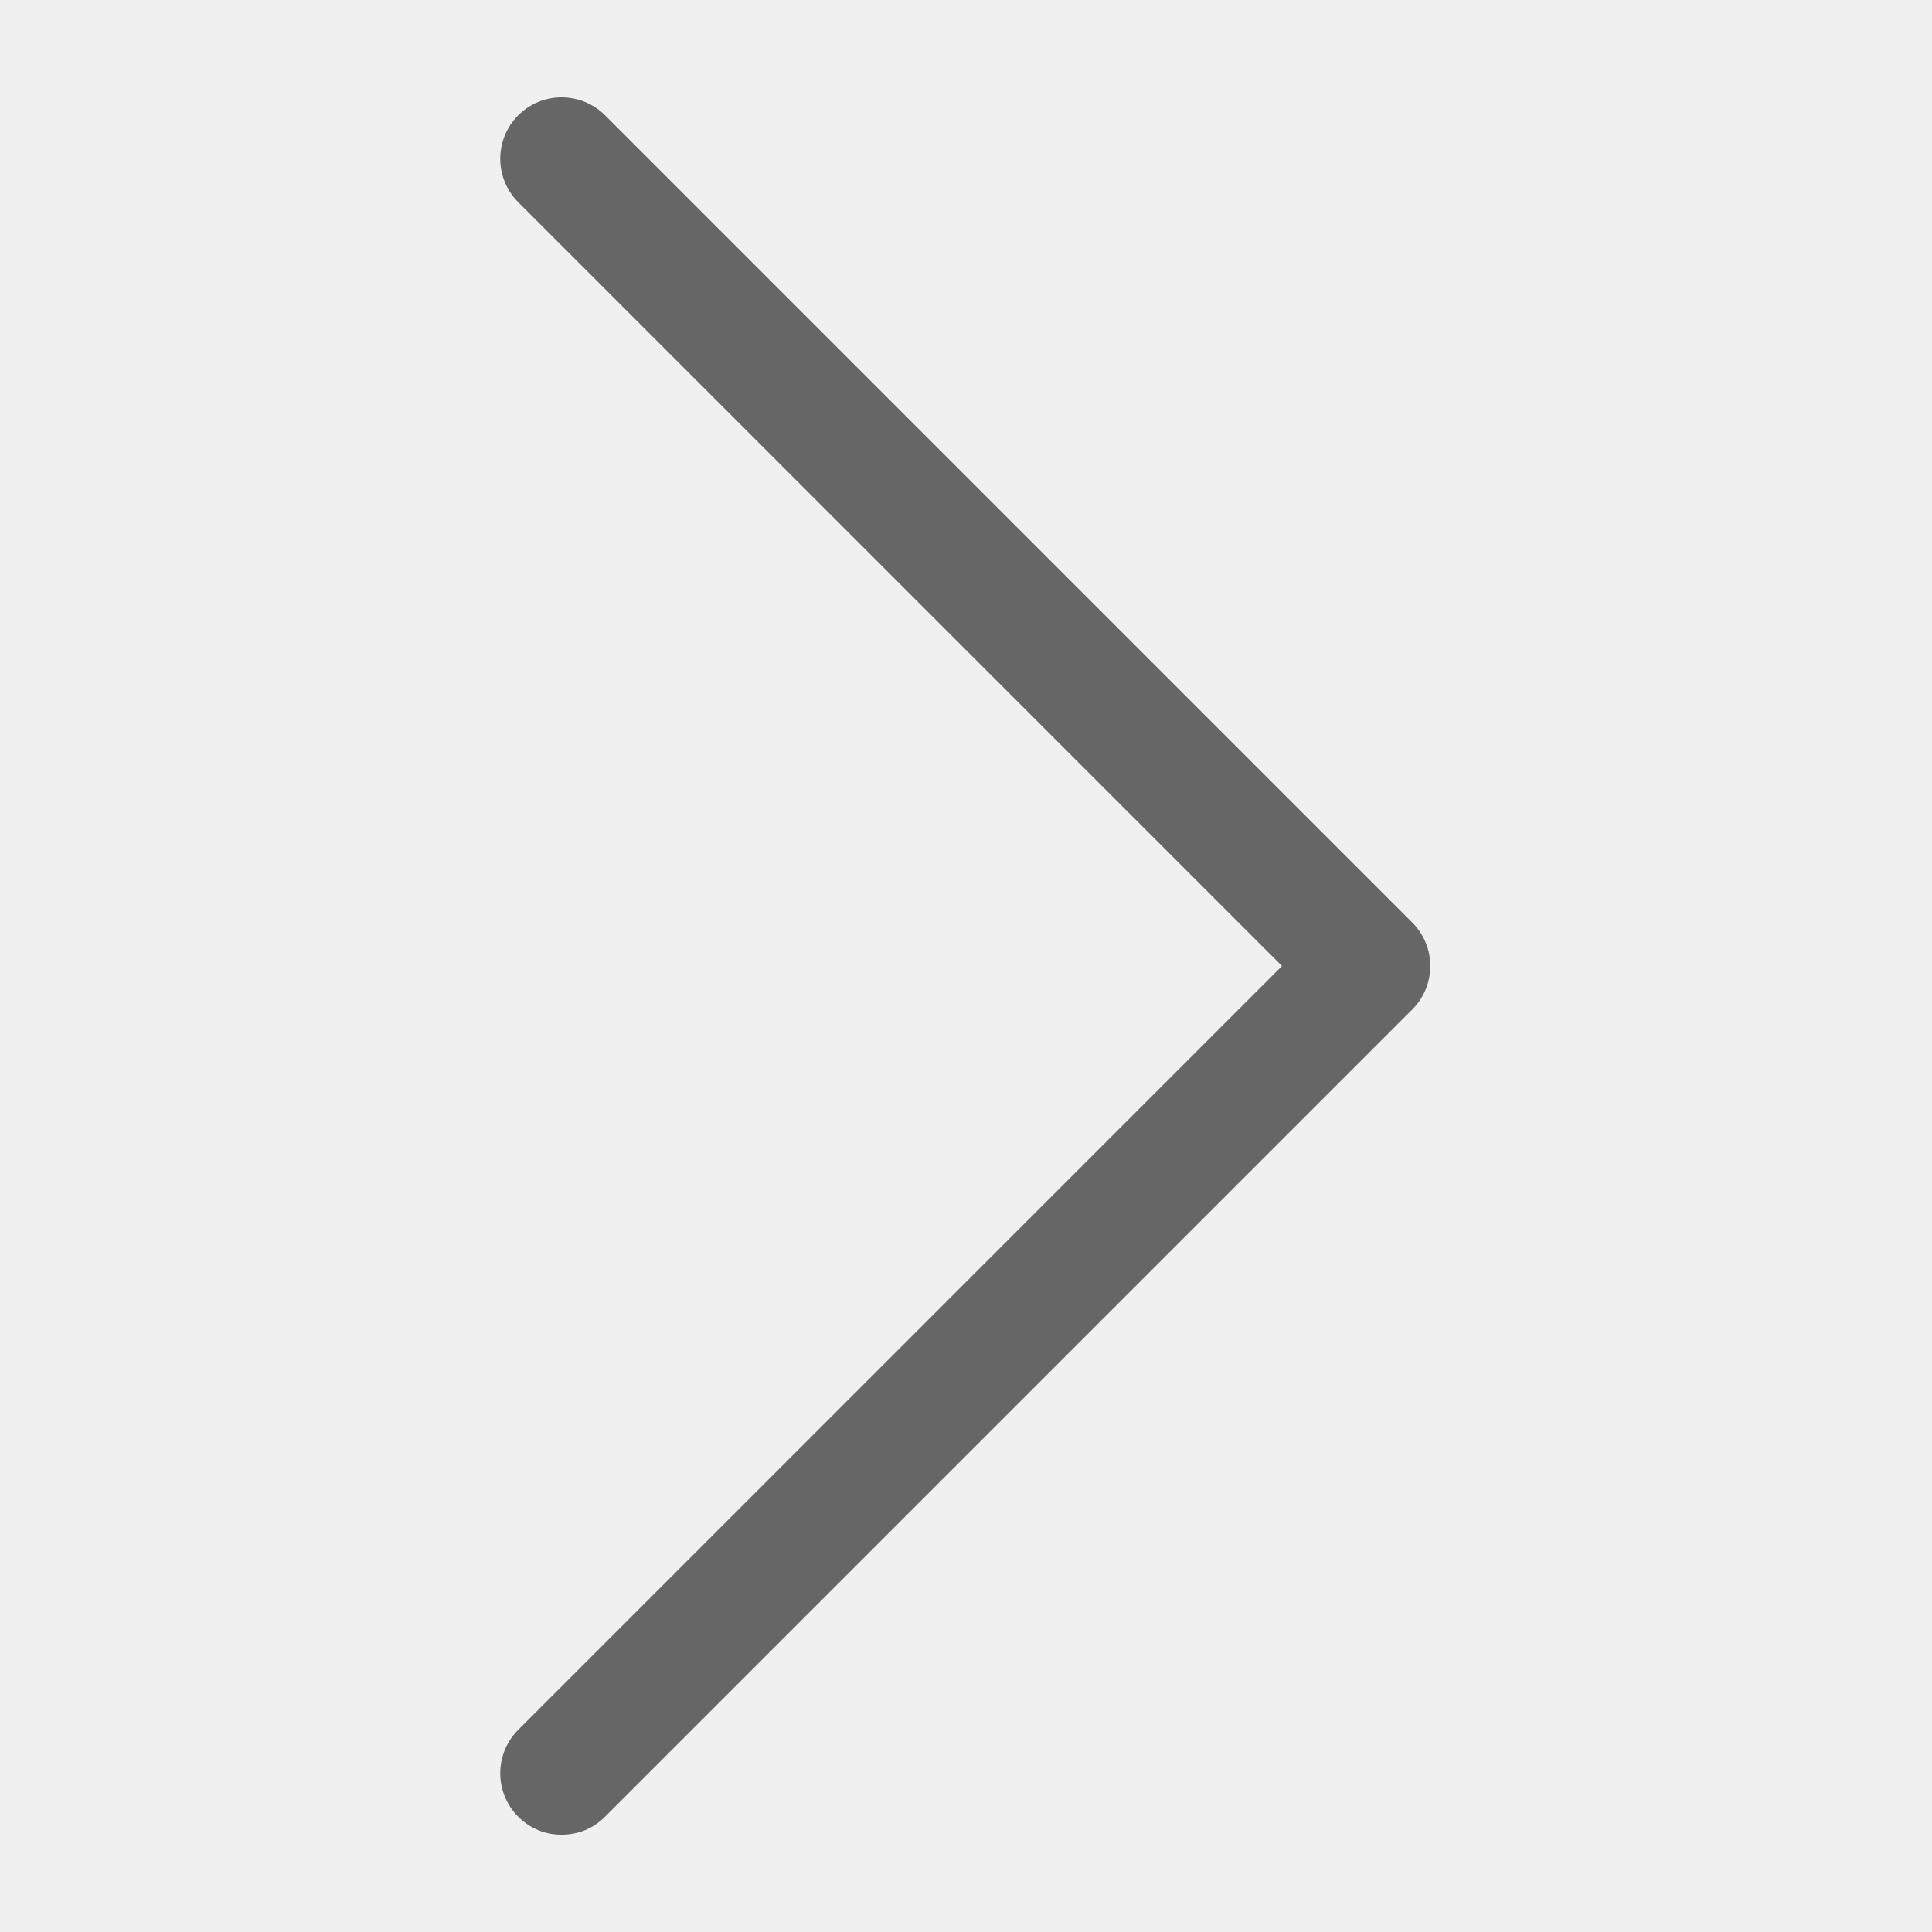
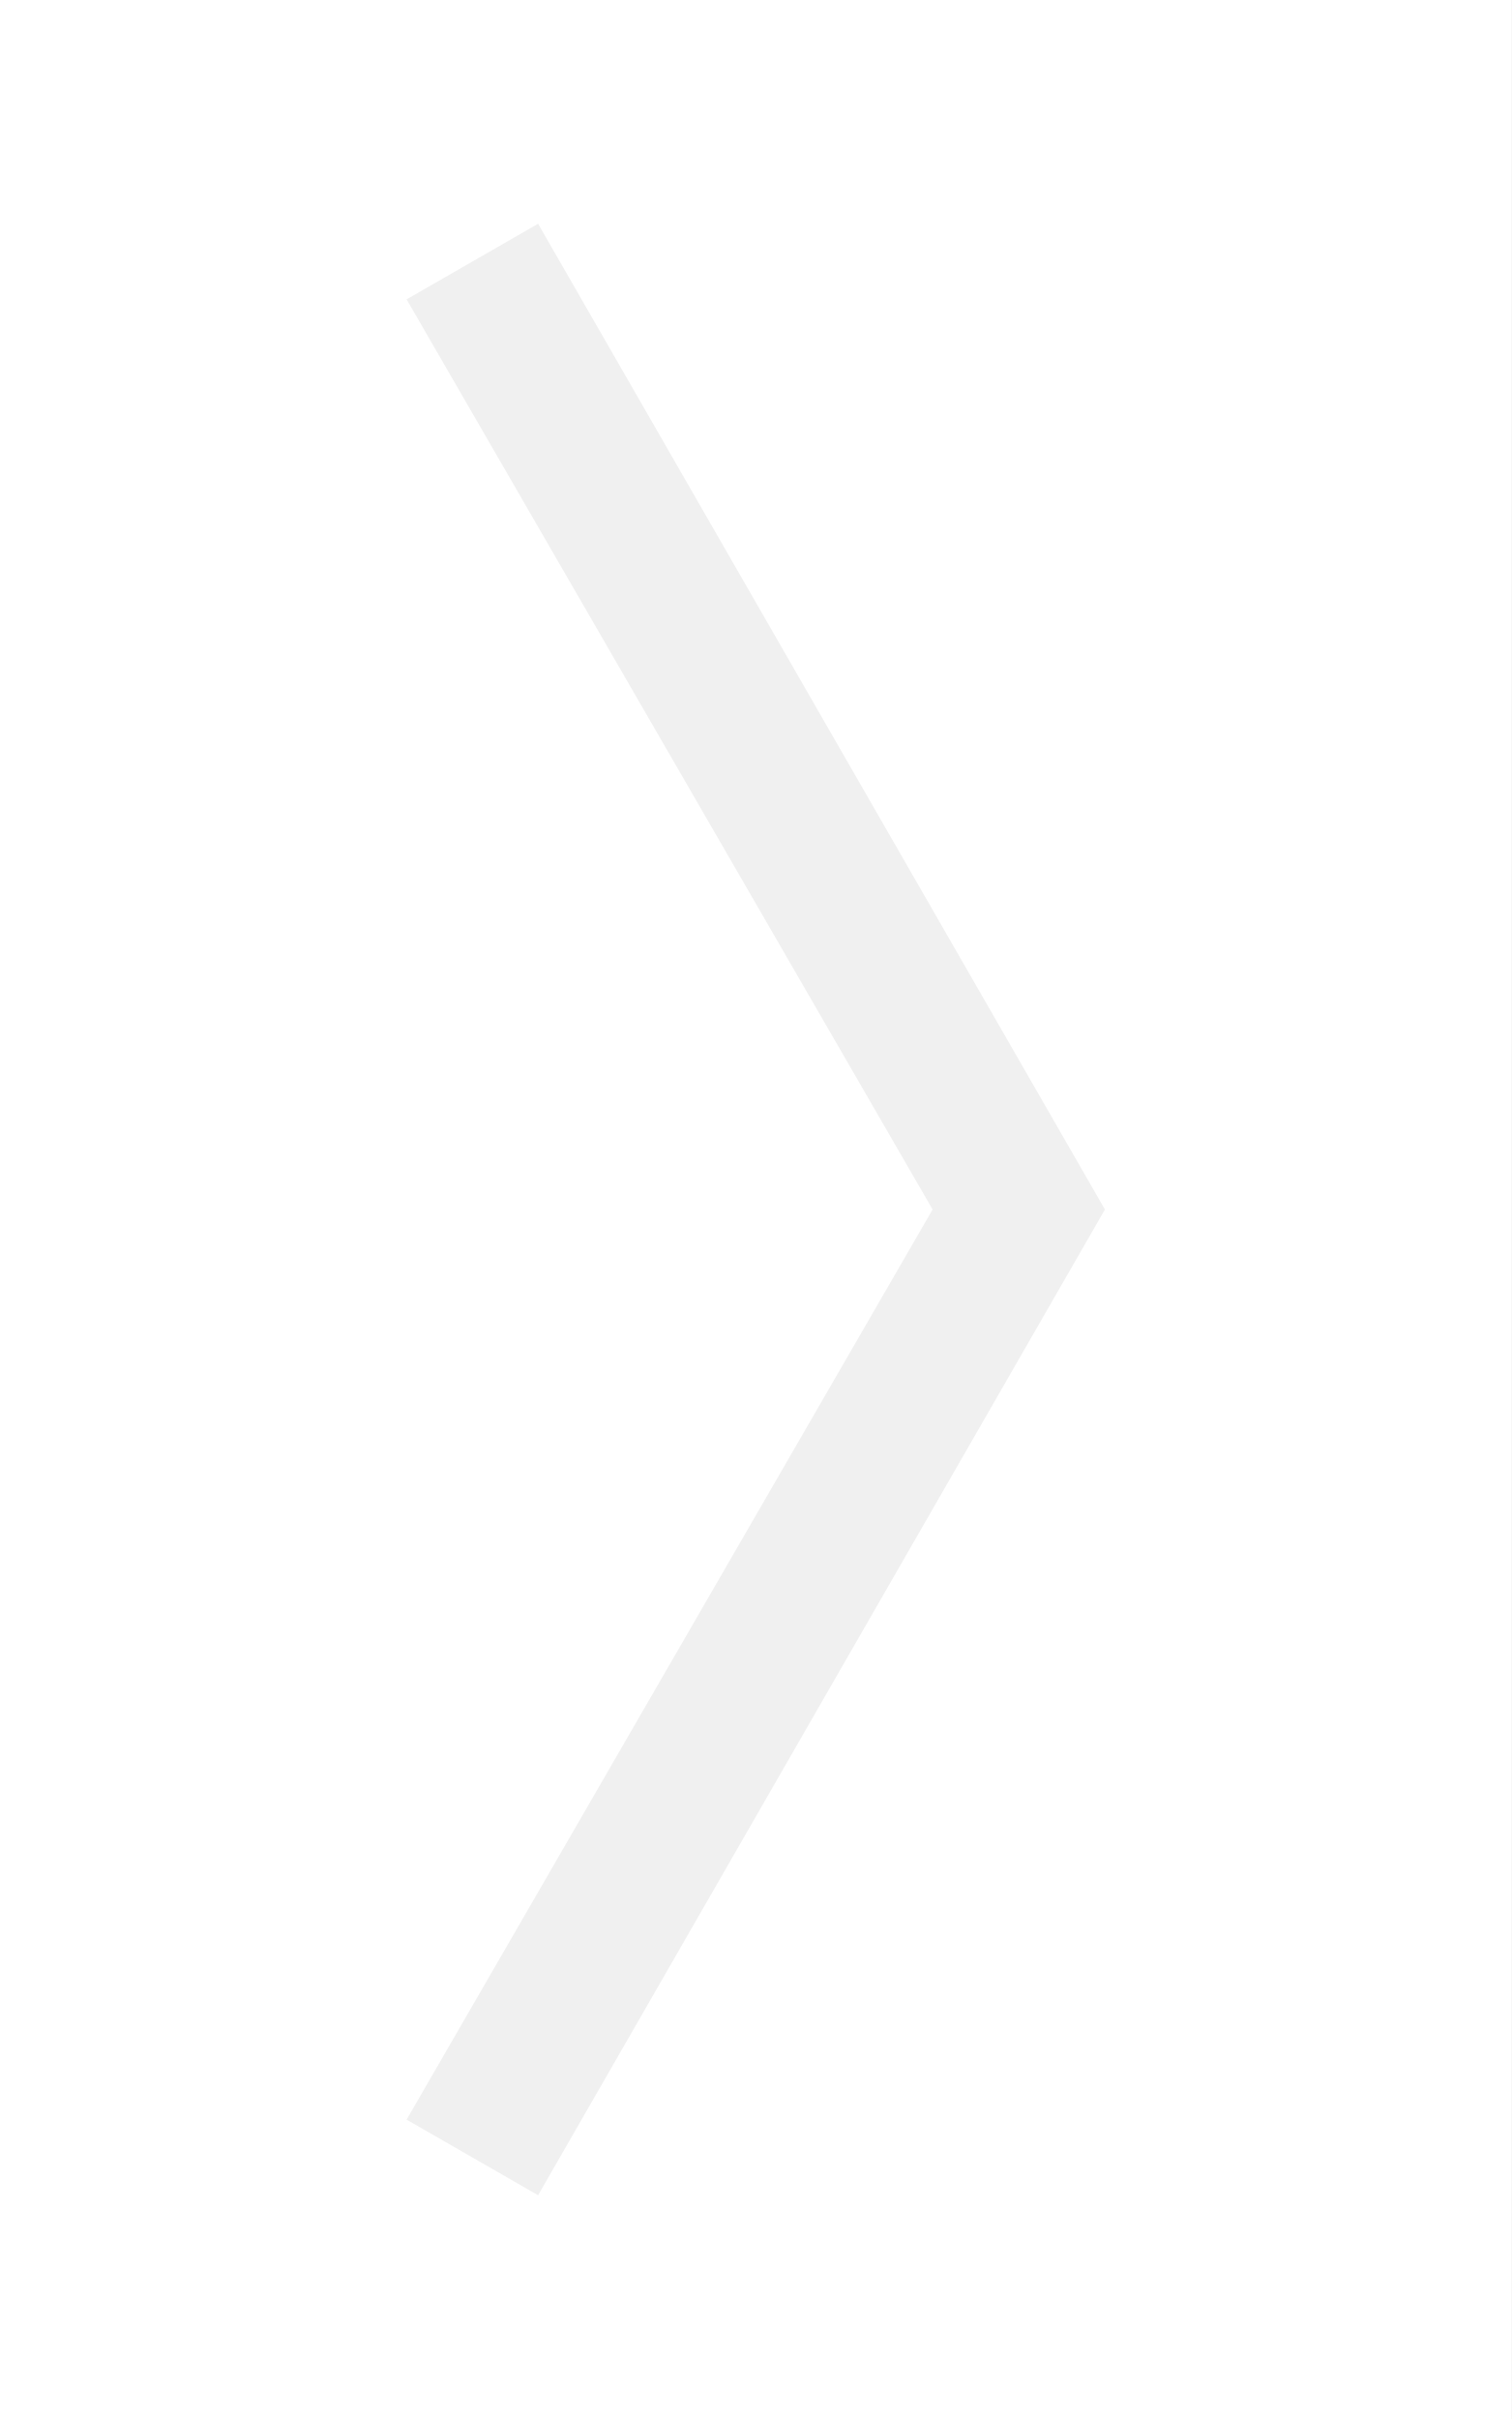
- <svg xmlns="http://www.w3.org/2000/svg" version="1.1" viewBox="0 0 129 129" enable-background="new 0 0 129 129">
-   <g>
-     <path style="fill:#666" d="m40.4,121.3c-0.8,0.8-1.8,1.2-2.9,1.2s-2.1-0.4-2.9-1.2c-1.6-1.6-1.6-4.2 0-5.8l51-51-51-51c-1.6-1.6-1.6-4.2 0-5.8 1.6-1.6 4.2-1.6 5.8,0l53.9,53.9c1.6,1.6 1.6,4.2 0,5.8l-53.9,53.9z" />
+ <svg xmlns="http://www.w3.org/2000/svg" xmlns:xlink="http://www.w3.org/1999/xlink" version="1.1" preserveAspectRatio="none" x="0px" y="0px" width="50px" height="80px" viewBox="0 0 50 80">
+   <defs>
+     <g id="Layer1_0_FILL">
+       <path fill="#FFFFFF" stroke="none" d=" M 0 0 L 0 80 50 80 50 0 0 0 M 17.8 7.4 L 36.55 40 17.8 72.6 13.45 70.1 30.85 40 13.45 9.9 17.8 7.4 Z" />
+     </g>
+   </defs>
+   <g transform="matrix( 1, 0, 0, 1, 0,0) ">
+     <use xlink:href="#Layer1_0_FILL" />
  </g>
</svg>
